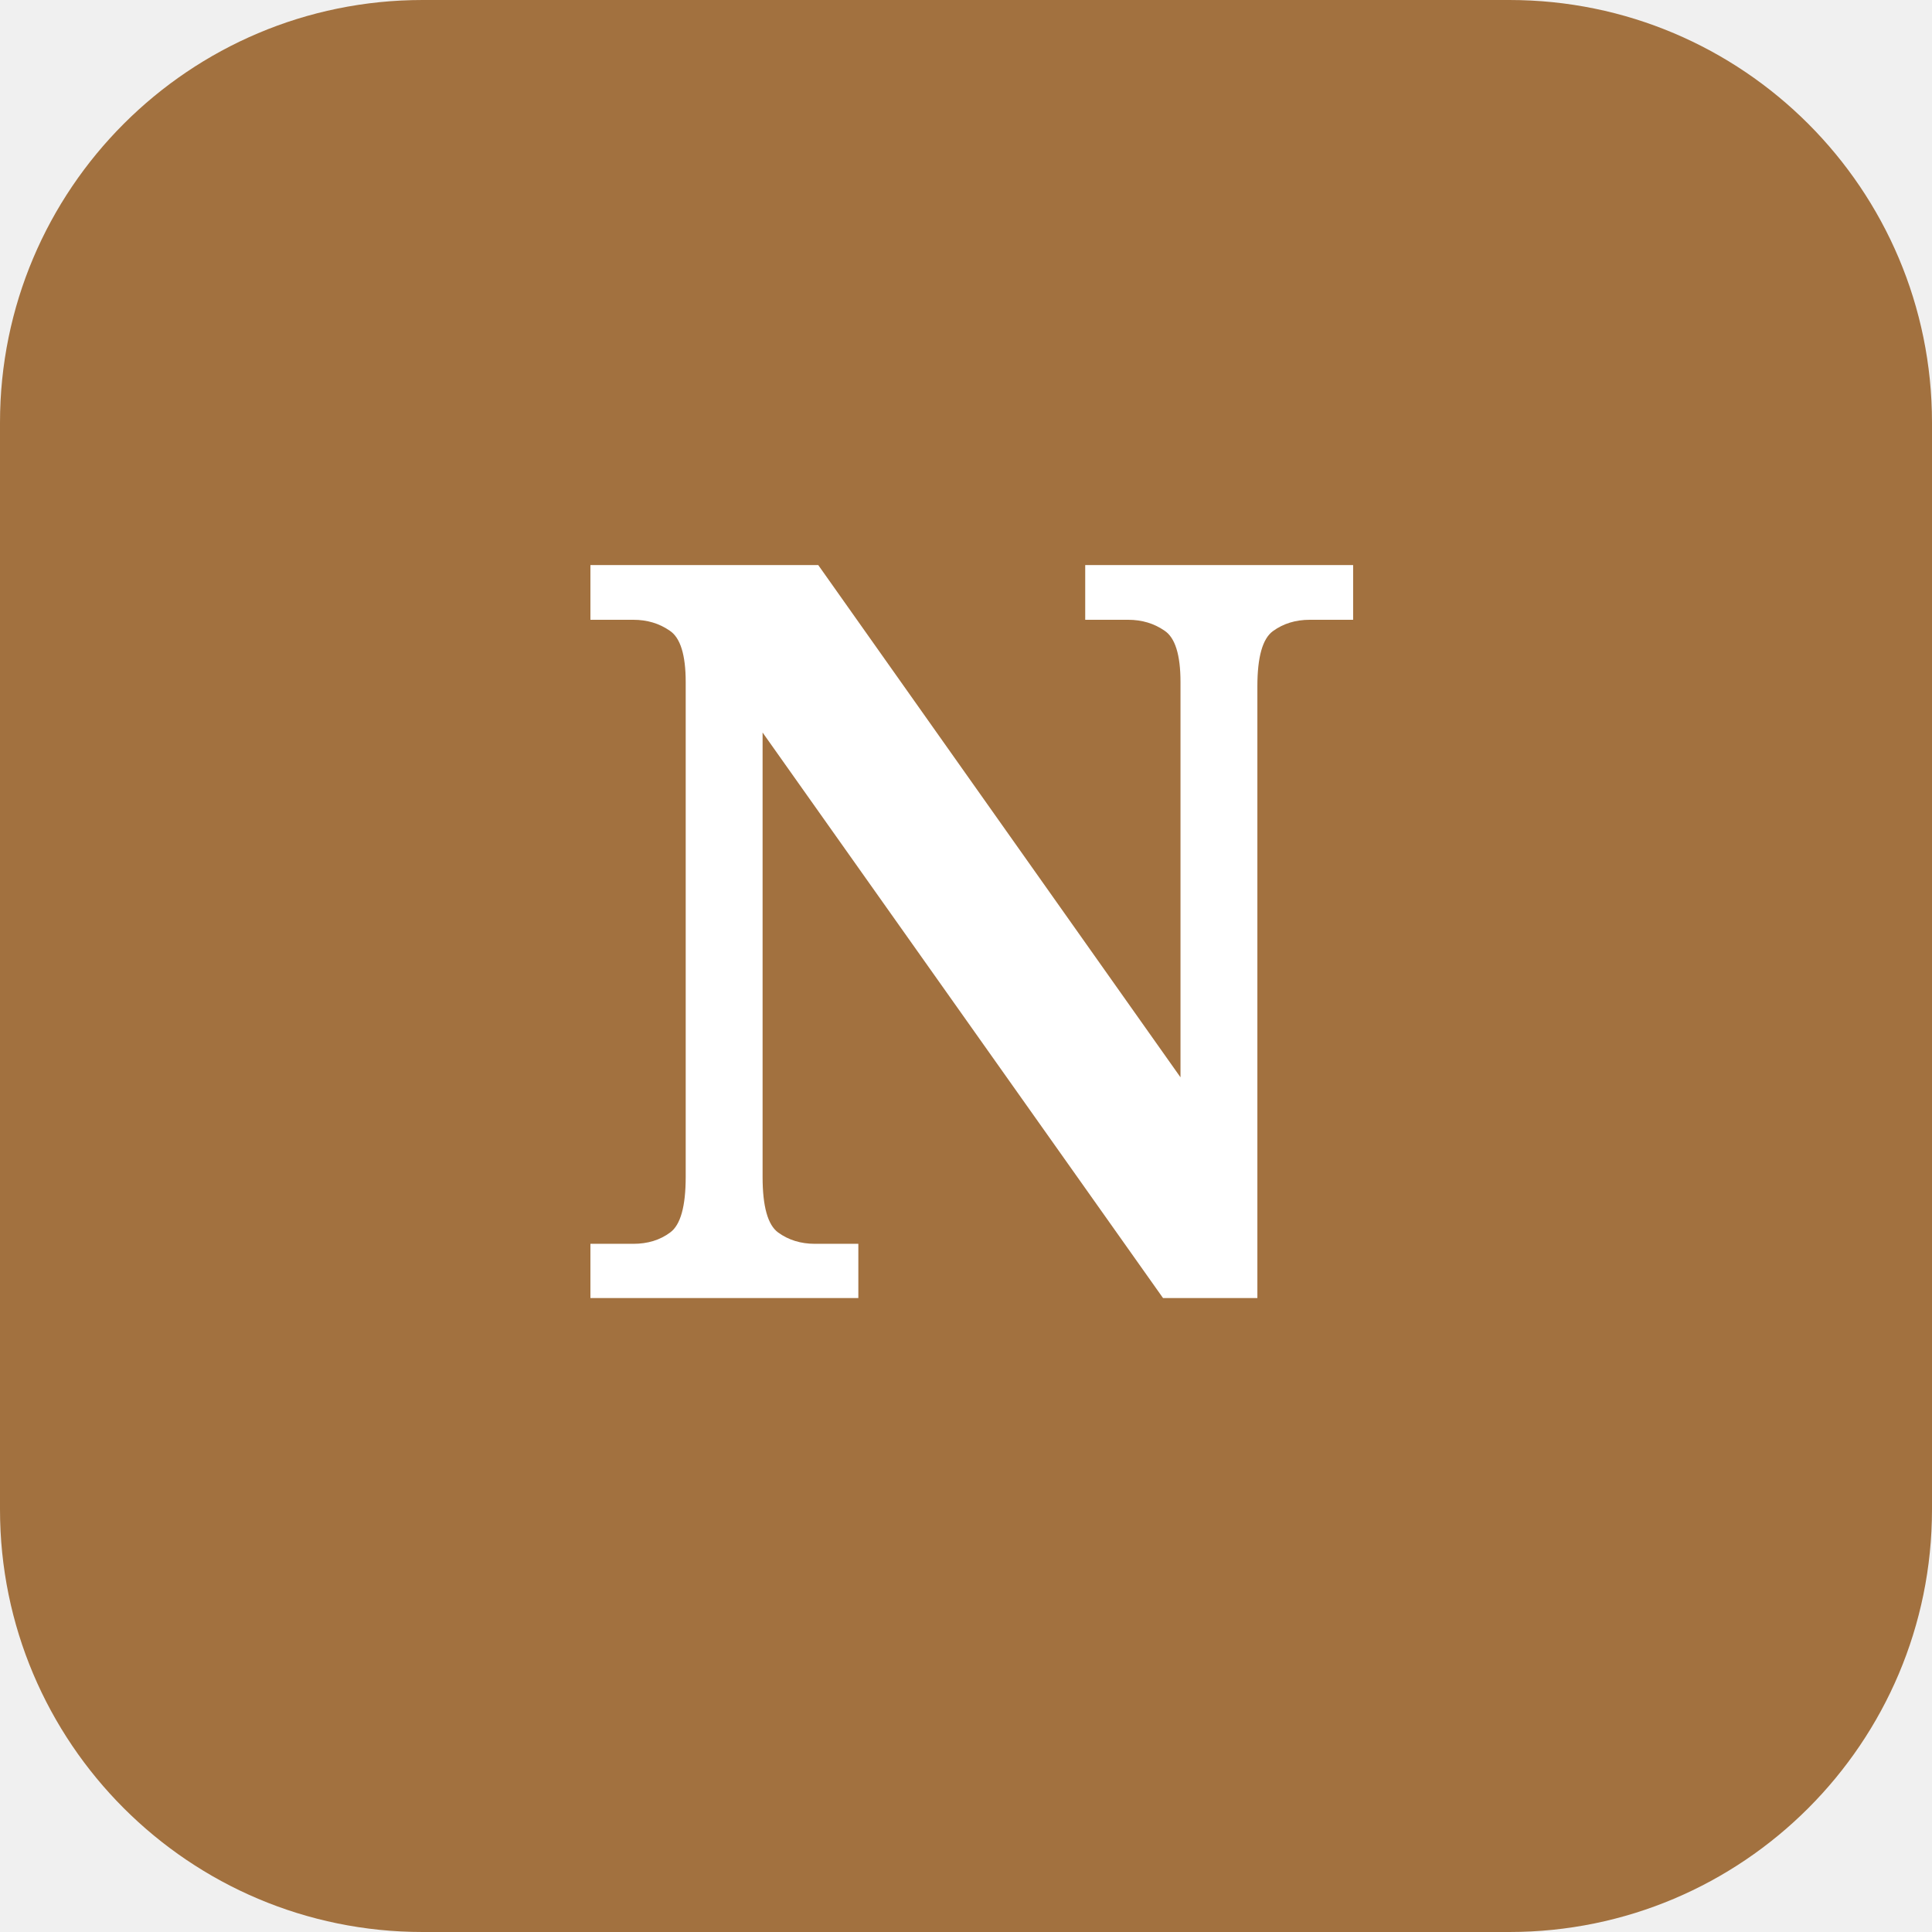
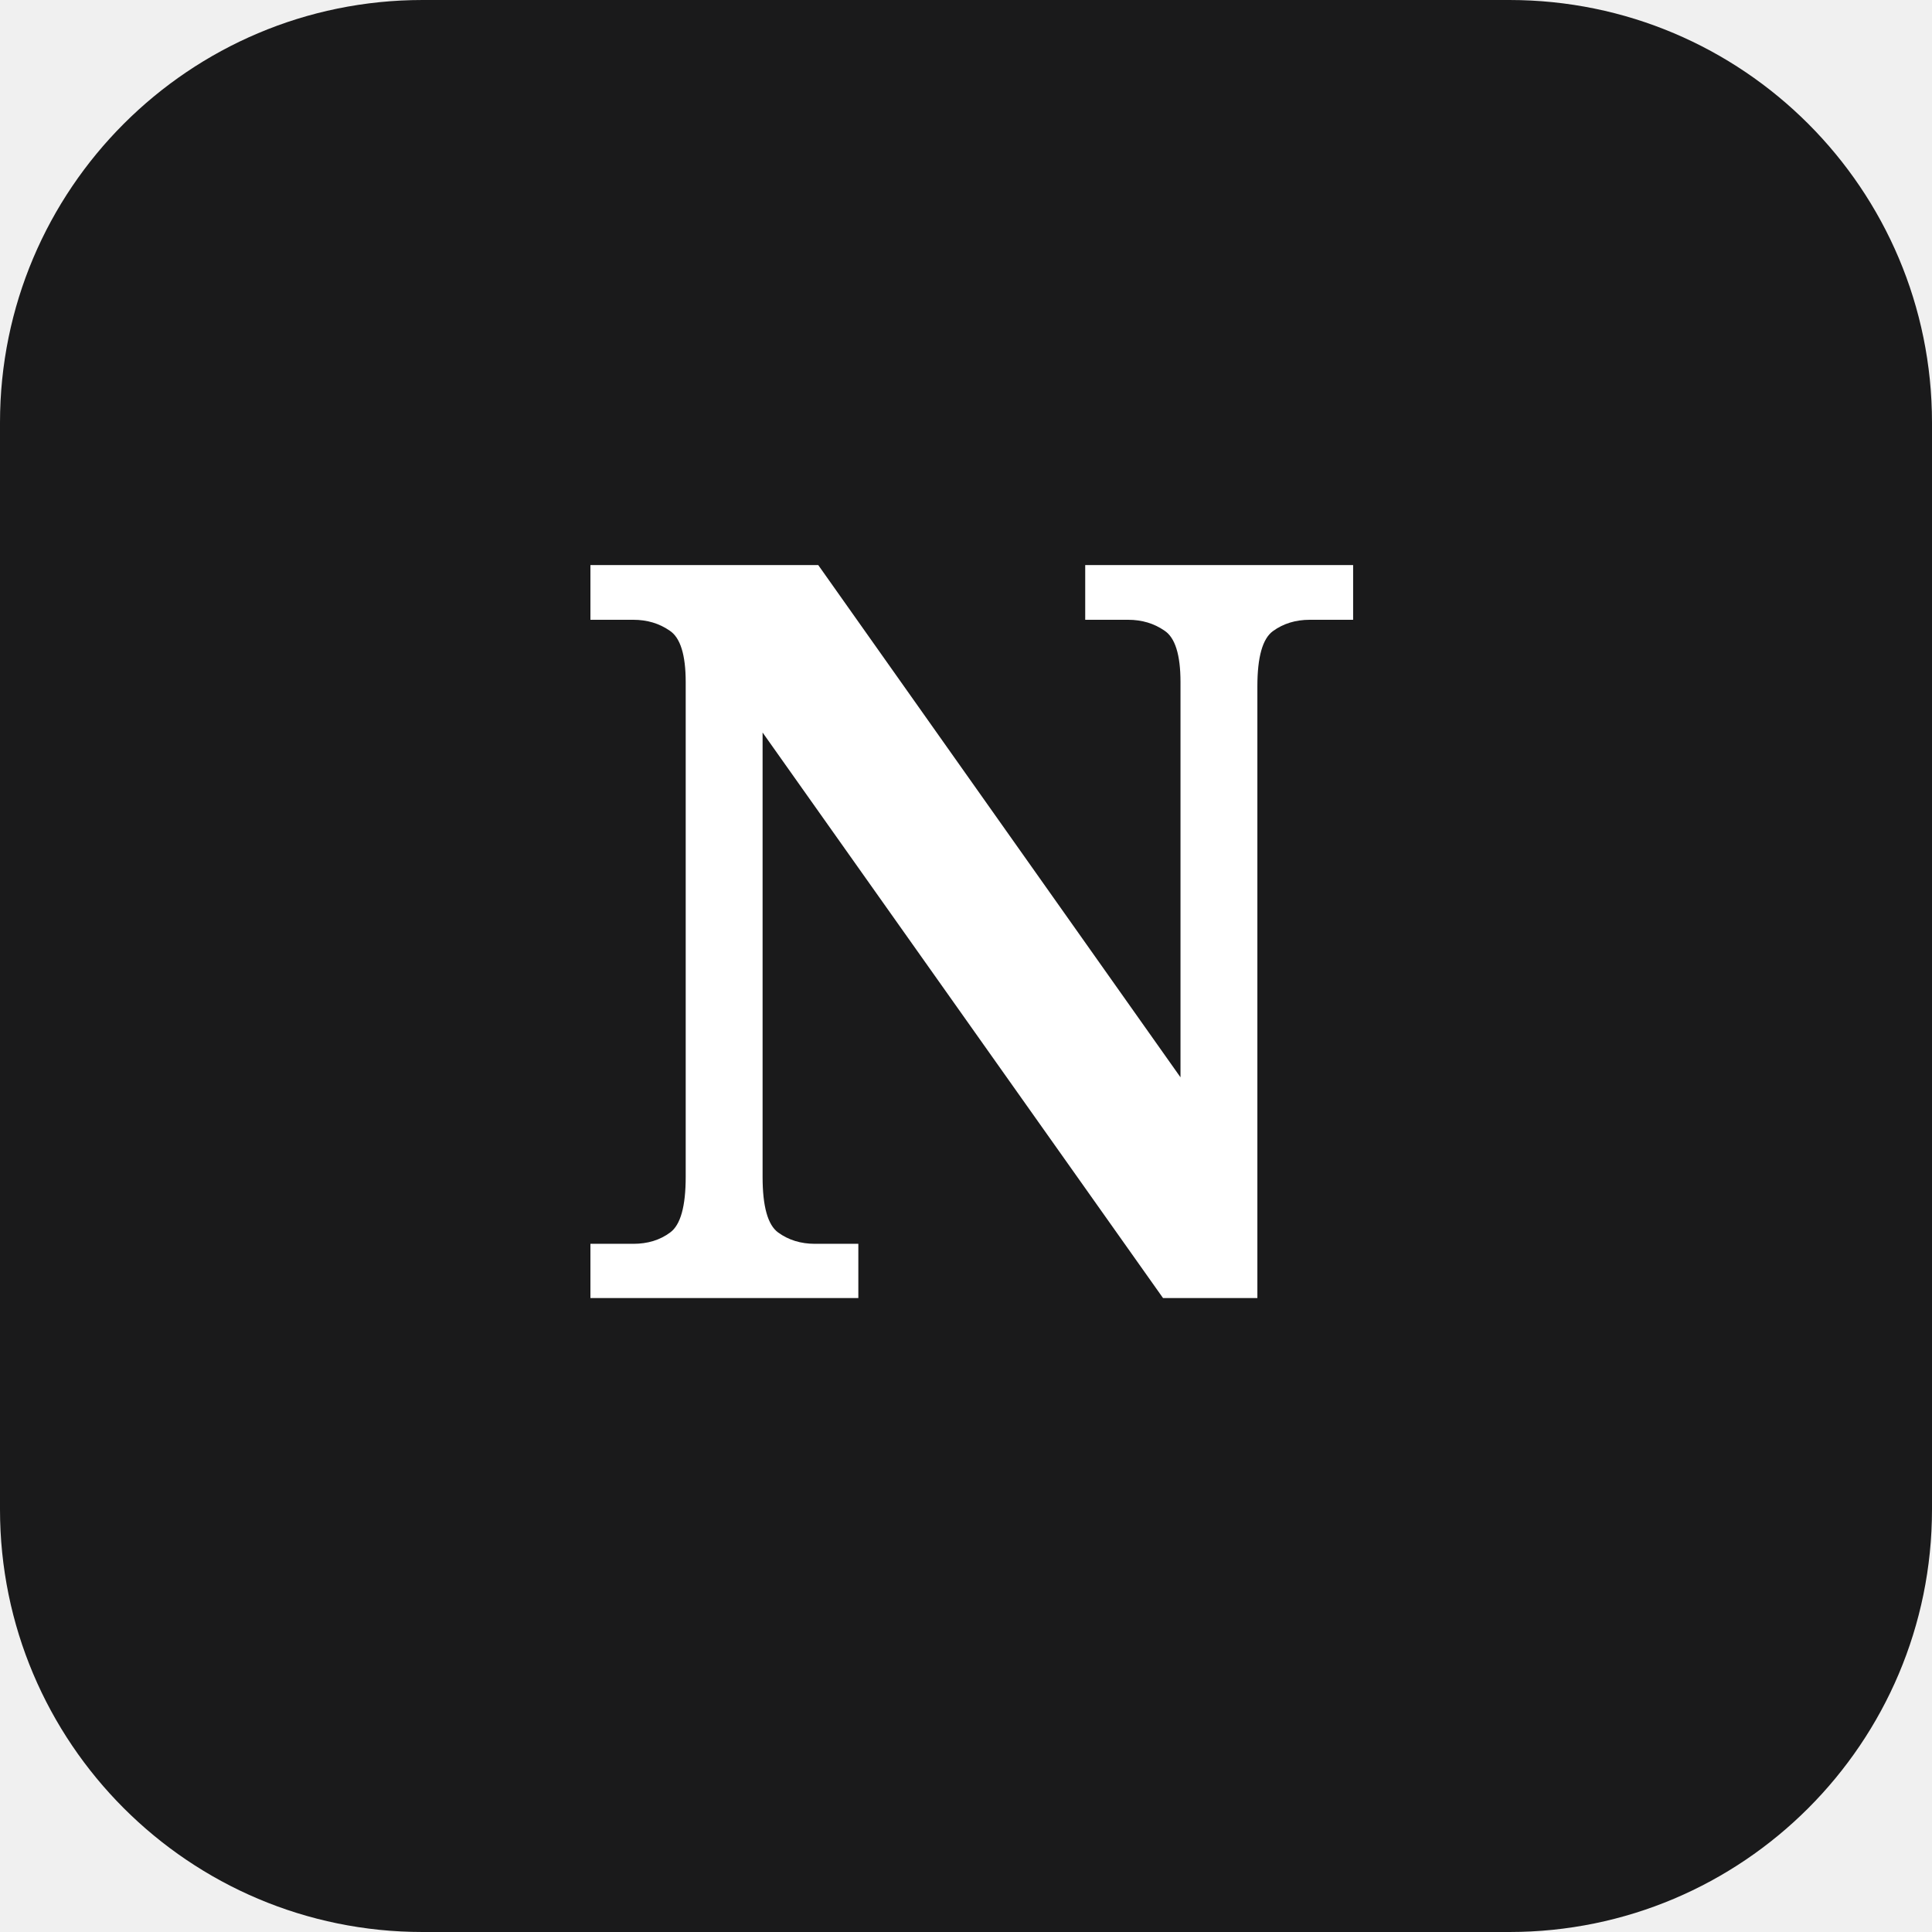
<svg xmlns="http://www.w3.org/2000/svg" viewBox="0 0 64 64">
-   <rect width="64" height="64" rx="14" fill="#a2713f" />
+   <rect width="64" height="64" rx="14" fill="#1A1A1B" />
  <text x="32" y="43" text-anchor="middle" font-family="Georgia,serif" font-size="34" font-weight="700" fill="#ffffff">N</text>
</svg>
